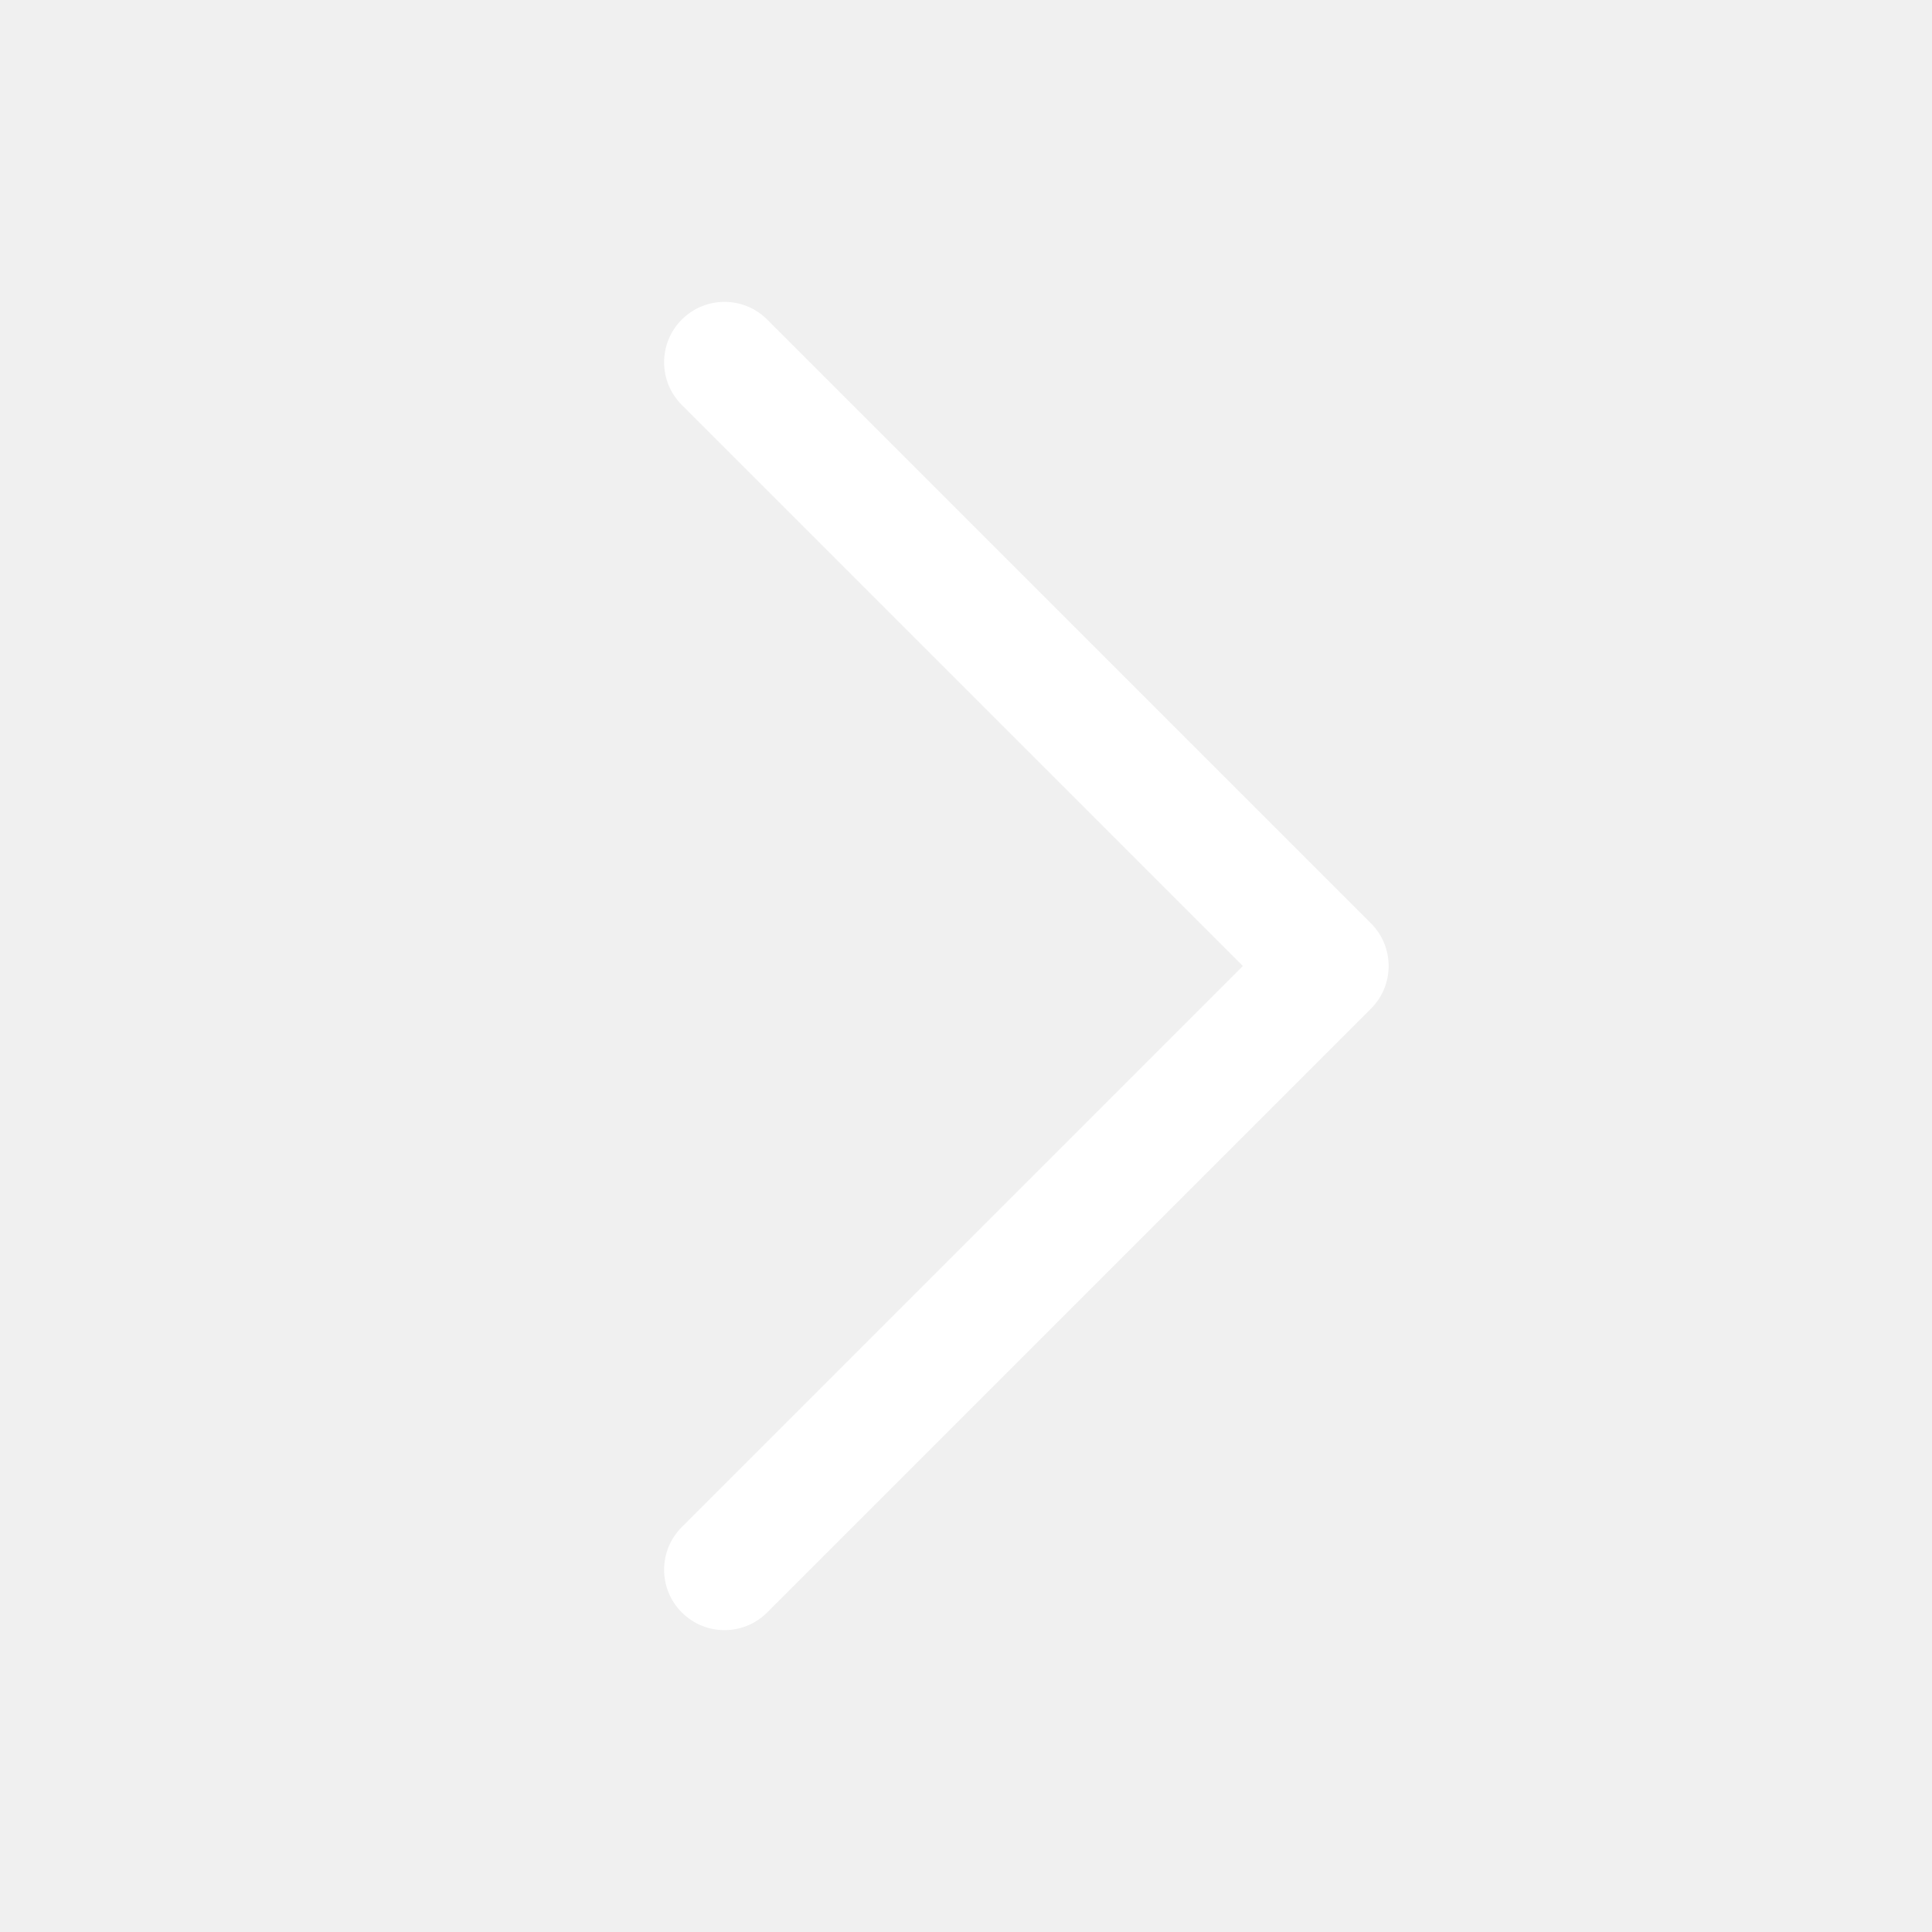
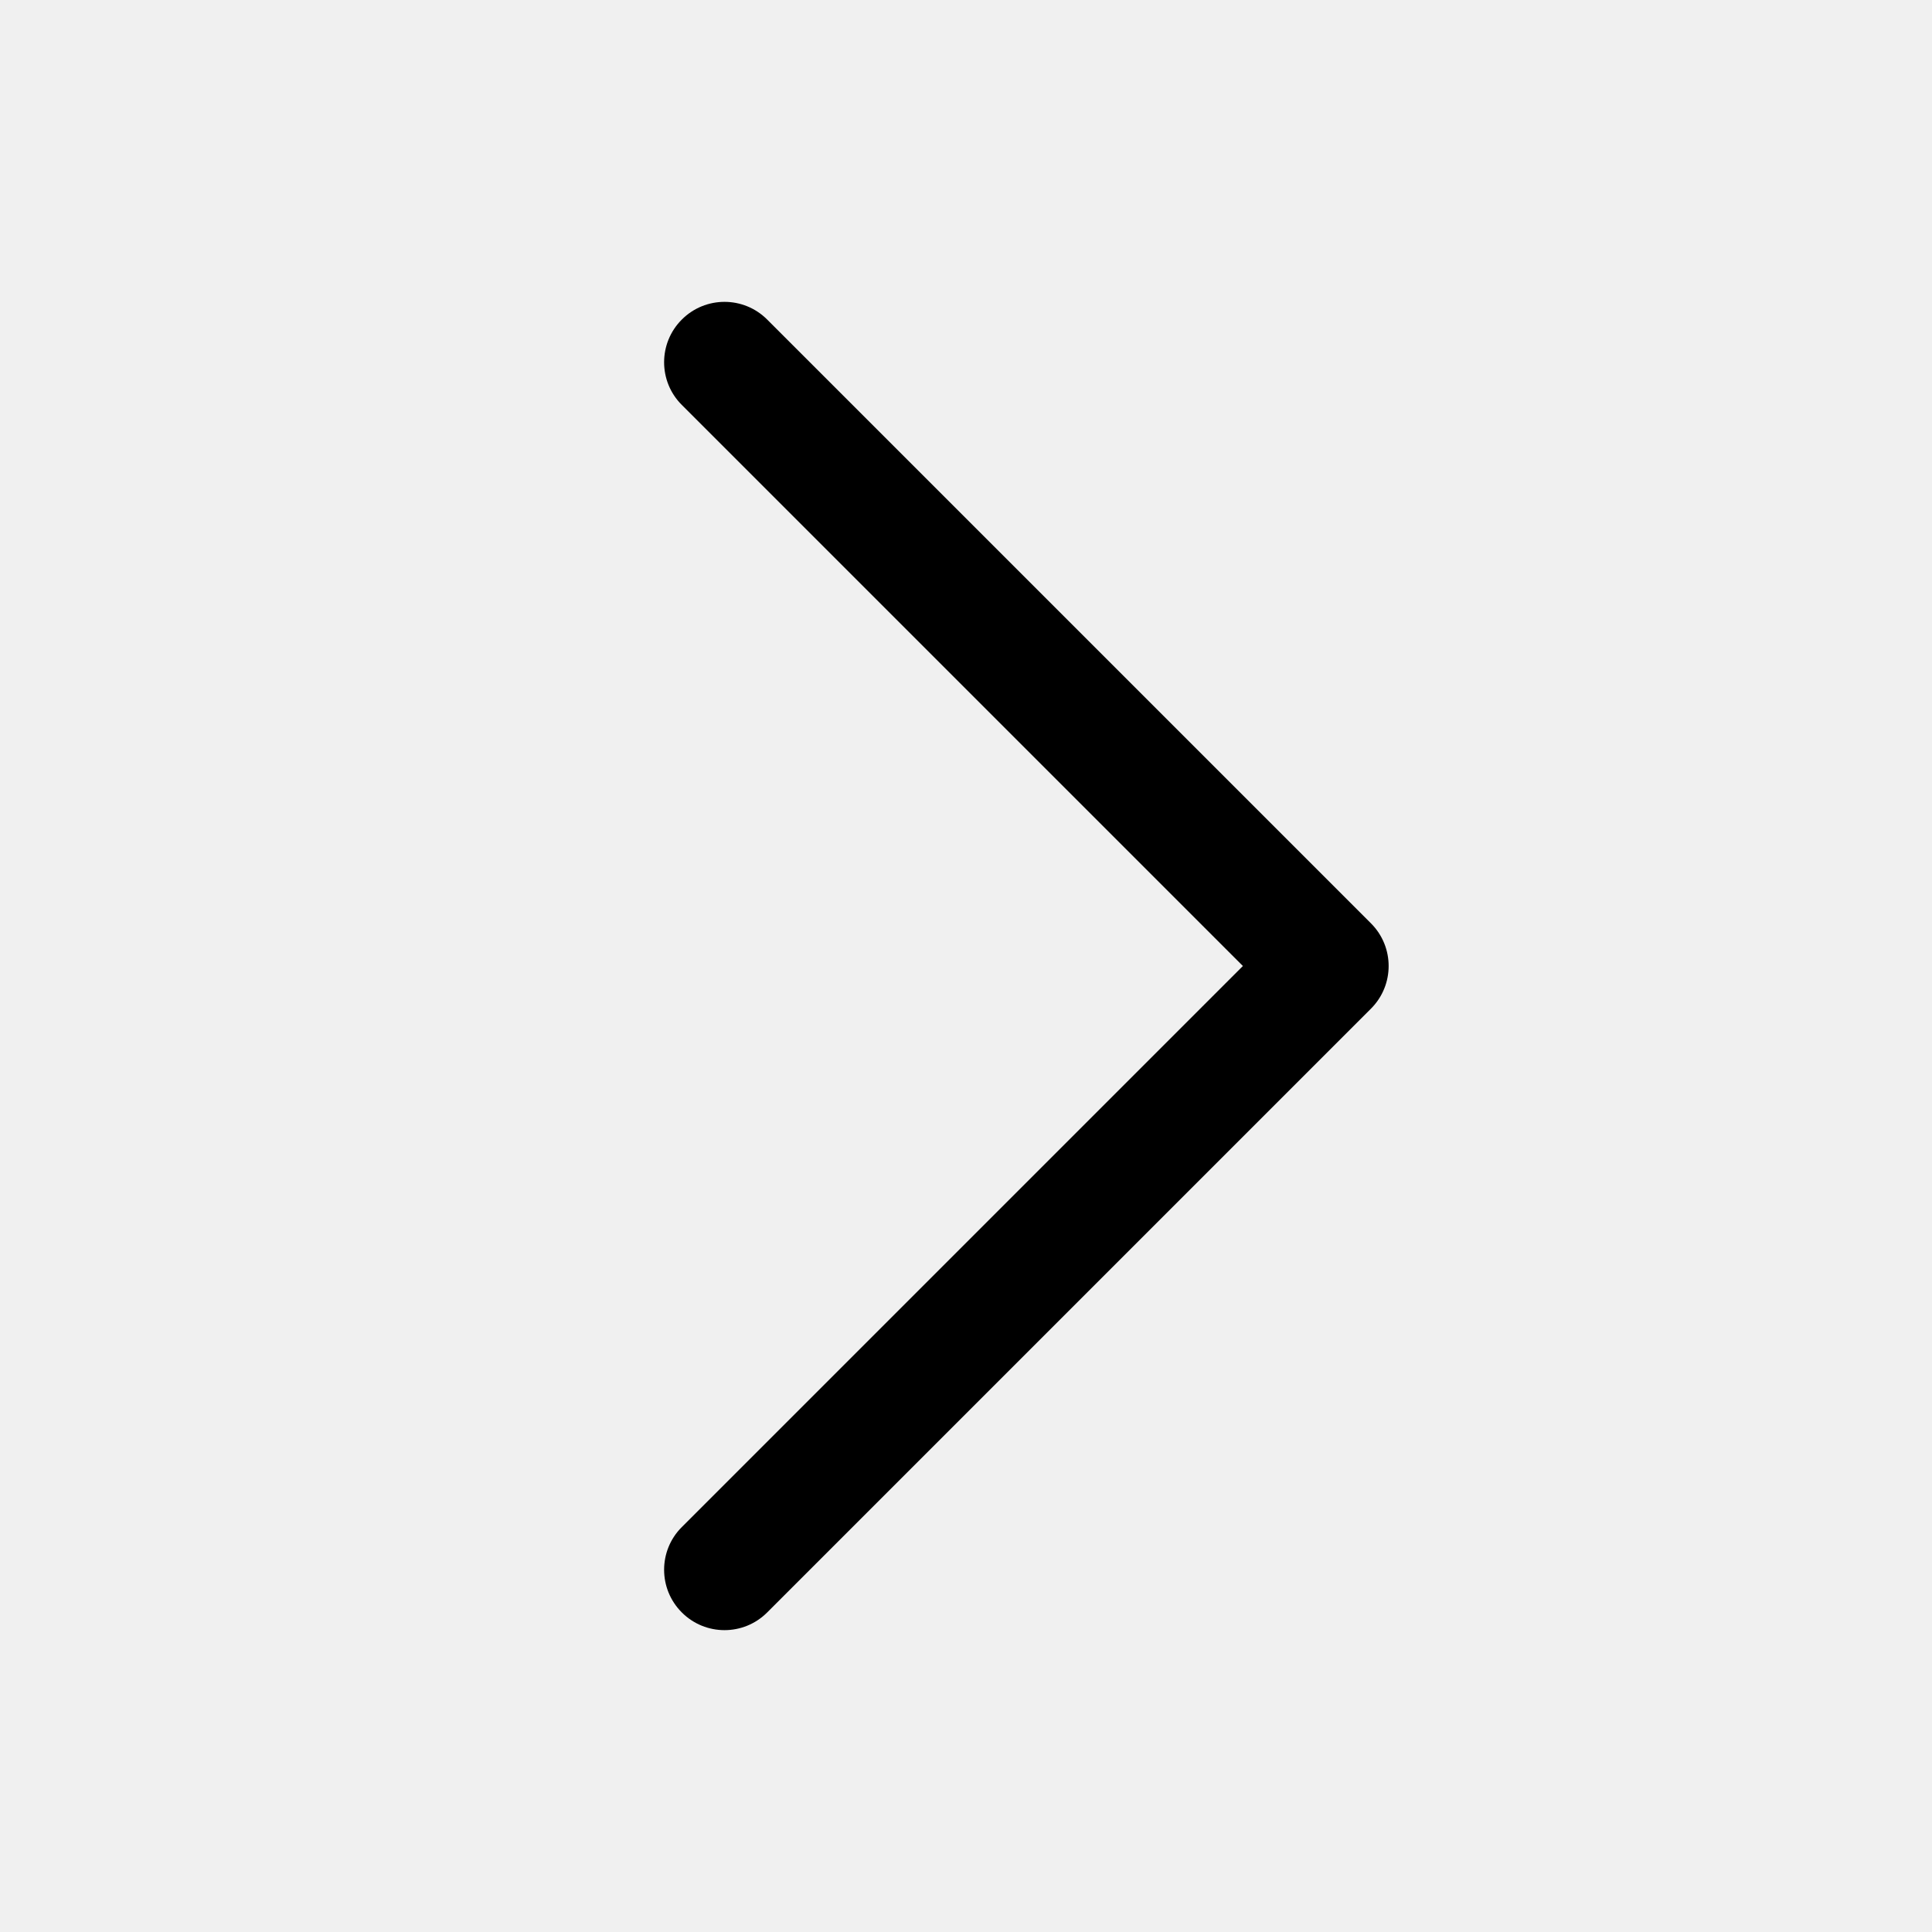
- <svg xmlns="http://www.w3.org/2000/svg" width="32" height="32" viewBox="0 0 32 32" fill="none">
-   <path fill-rule="evenodd" clip-rule="evenodd" d="M11.293 5.293C11.683 4.902 12.317 4.902 12.707 5.293L22.707 15.293C23.098 15.683 23.098 16.317 22.707 16.707L12.707 26.707C12.317 27.098 11.683 27.098 11.293 26.707C10.902 26.317 10.902 25.683 11.293 25.293L20.586 16L11.293 6.707C10.902 6.317 10.902 5.683 11.293 5.293Z" fill="white" />
+ <svg xmlns="http://www.w3.org/2000/svg" width="current" height="current" viewBox="0 0 32 32" fill="none">
+   <path fill-rule="evenodd" clip-rule="evenodd" d="M11.293 5.293C11.683 4.902 12.317 4.902 12.707 5.293L22.707 15.293C23.098 15.683 23.098 16.317 22.707 16.707L12.707 26.707C12.317 27.098 11.683 27.098 11.293 26.707C10.902 26.317 10.902 25.683 11.293 25.293L20.586 16L11.293 6.707C10.902 6.317 10.902 5.683 11.293 5.293Z" fill="#000" />
</svg>
